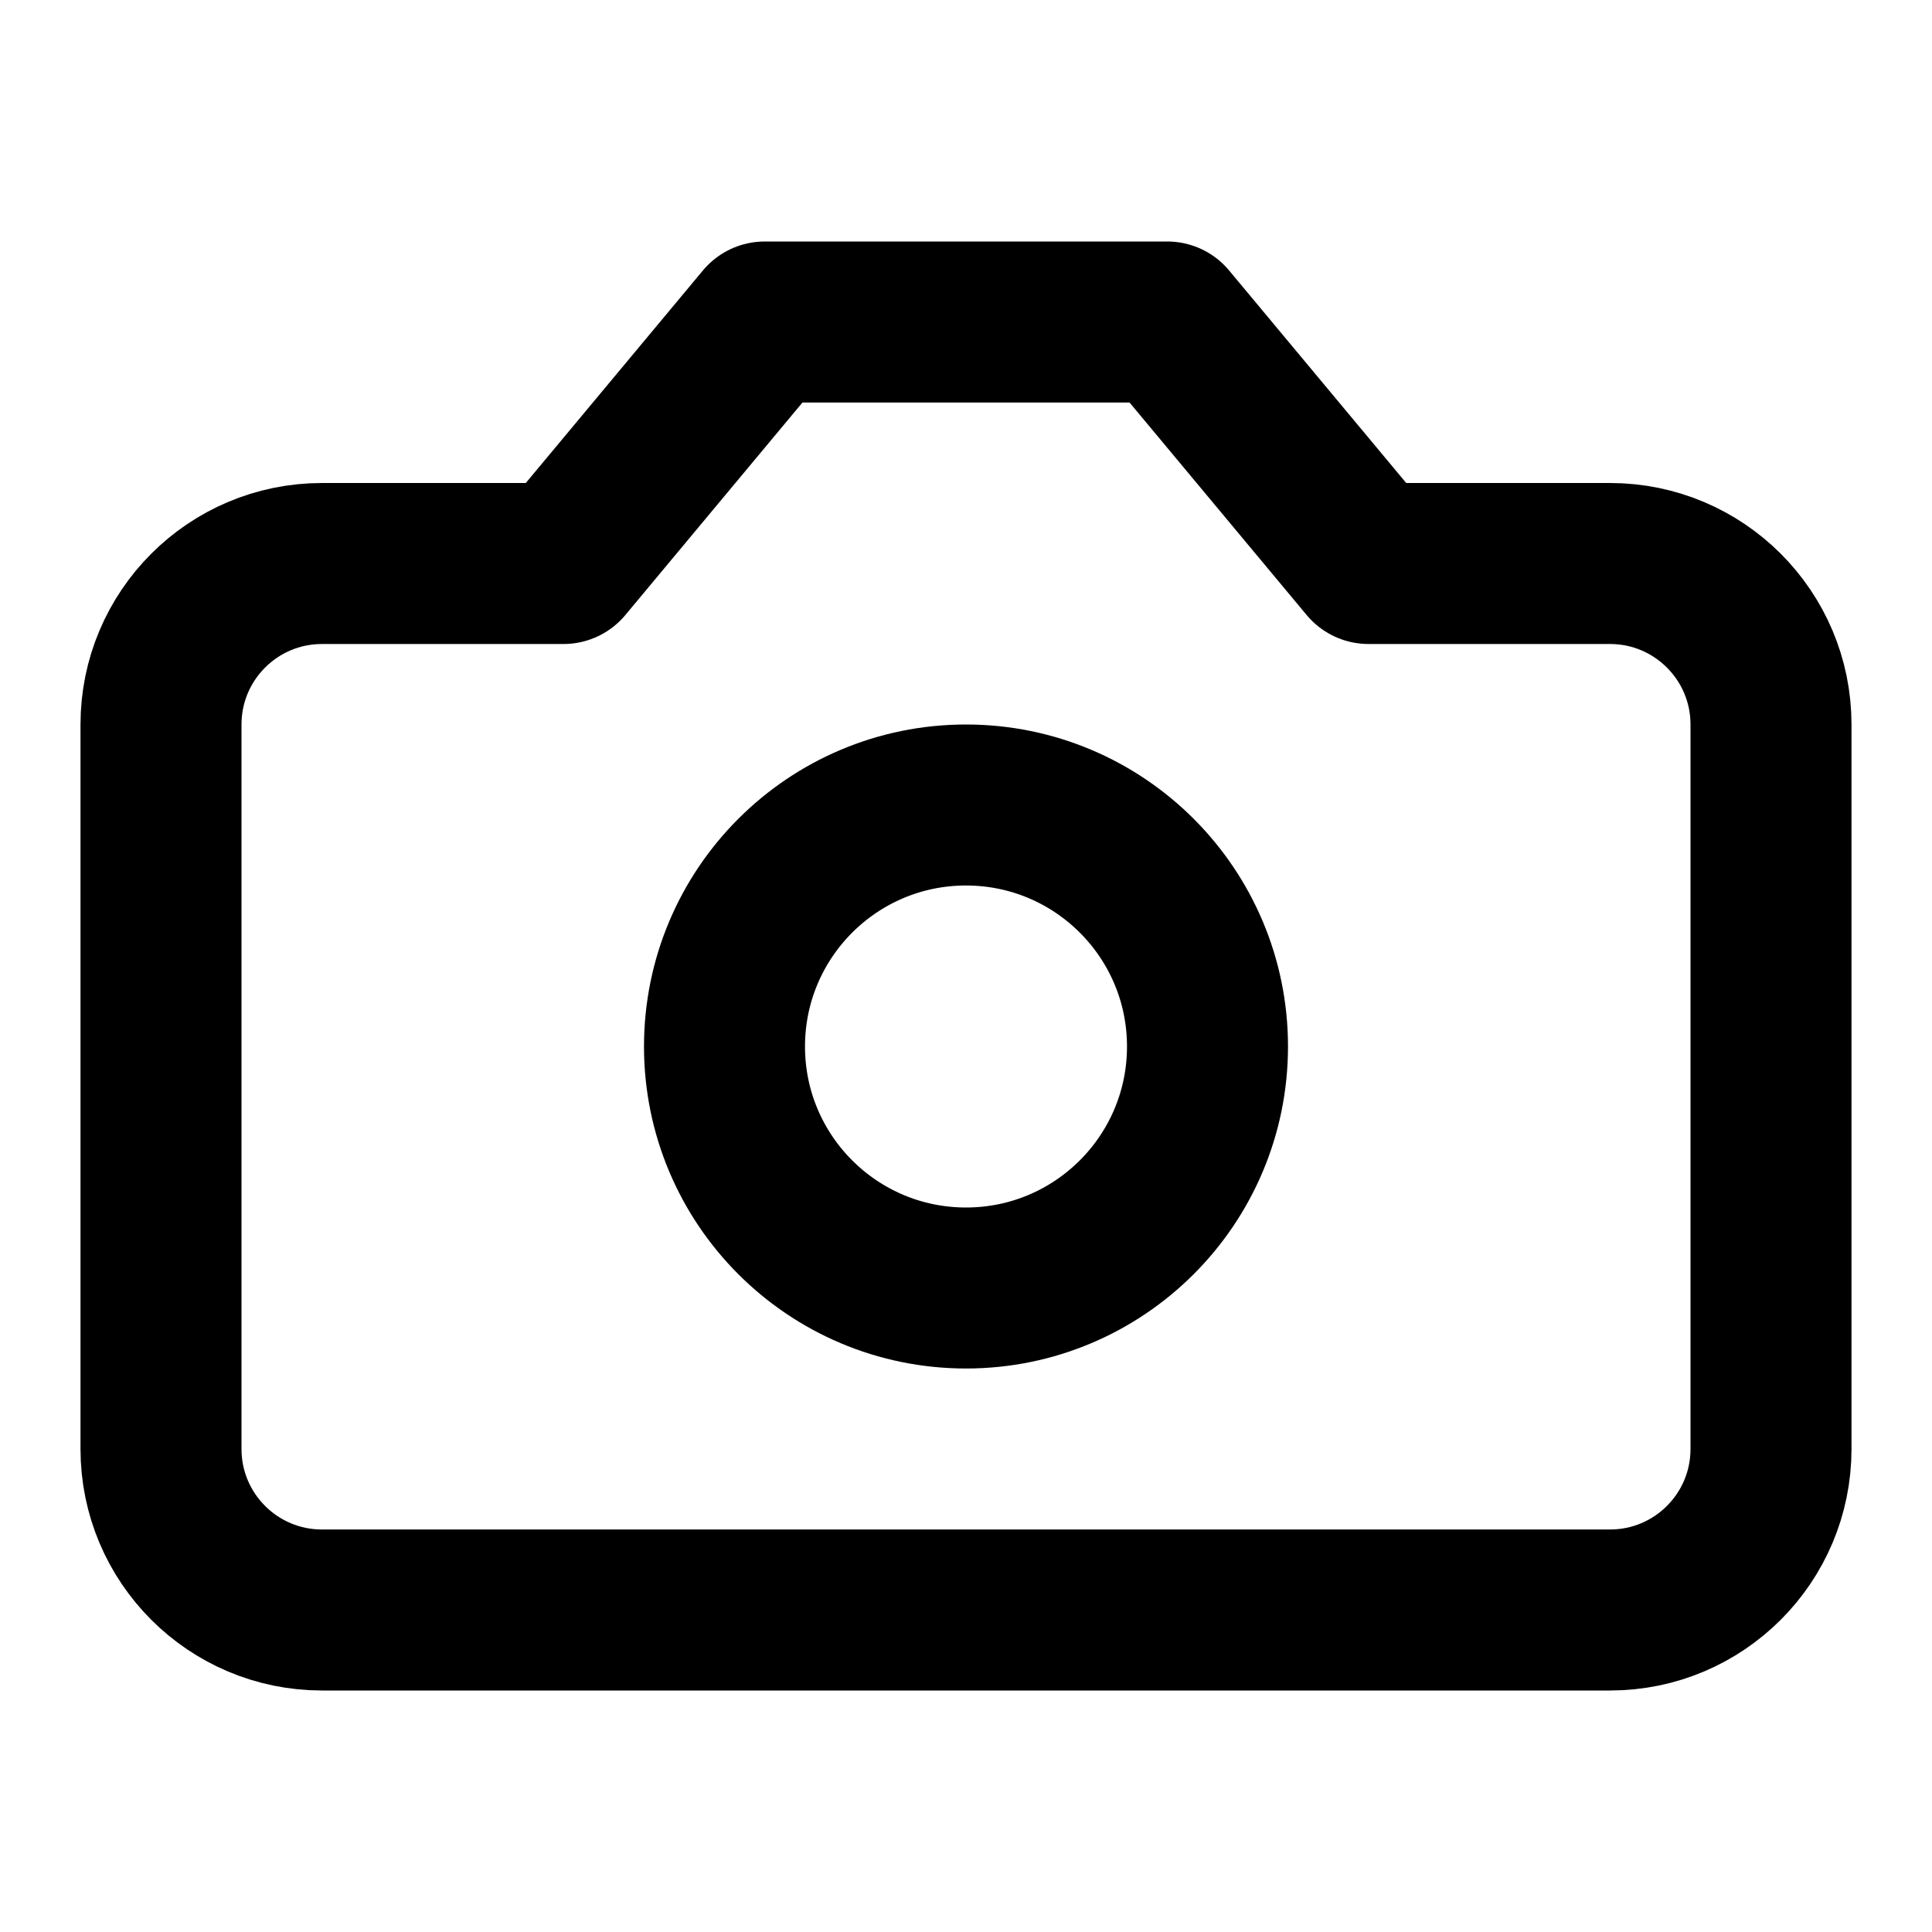
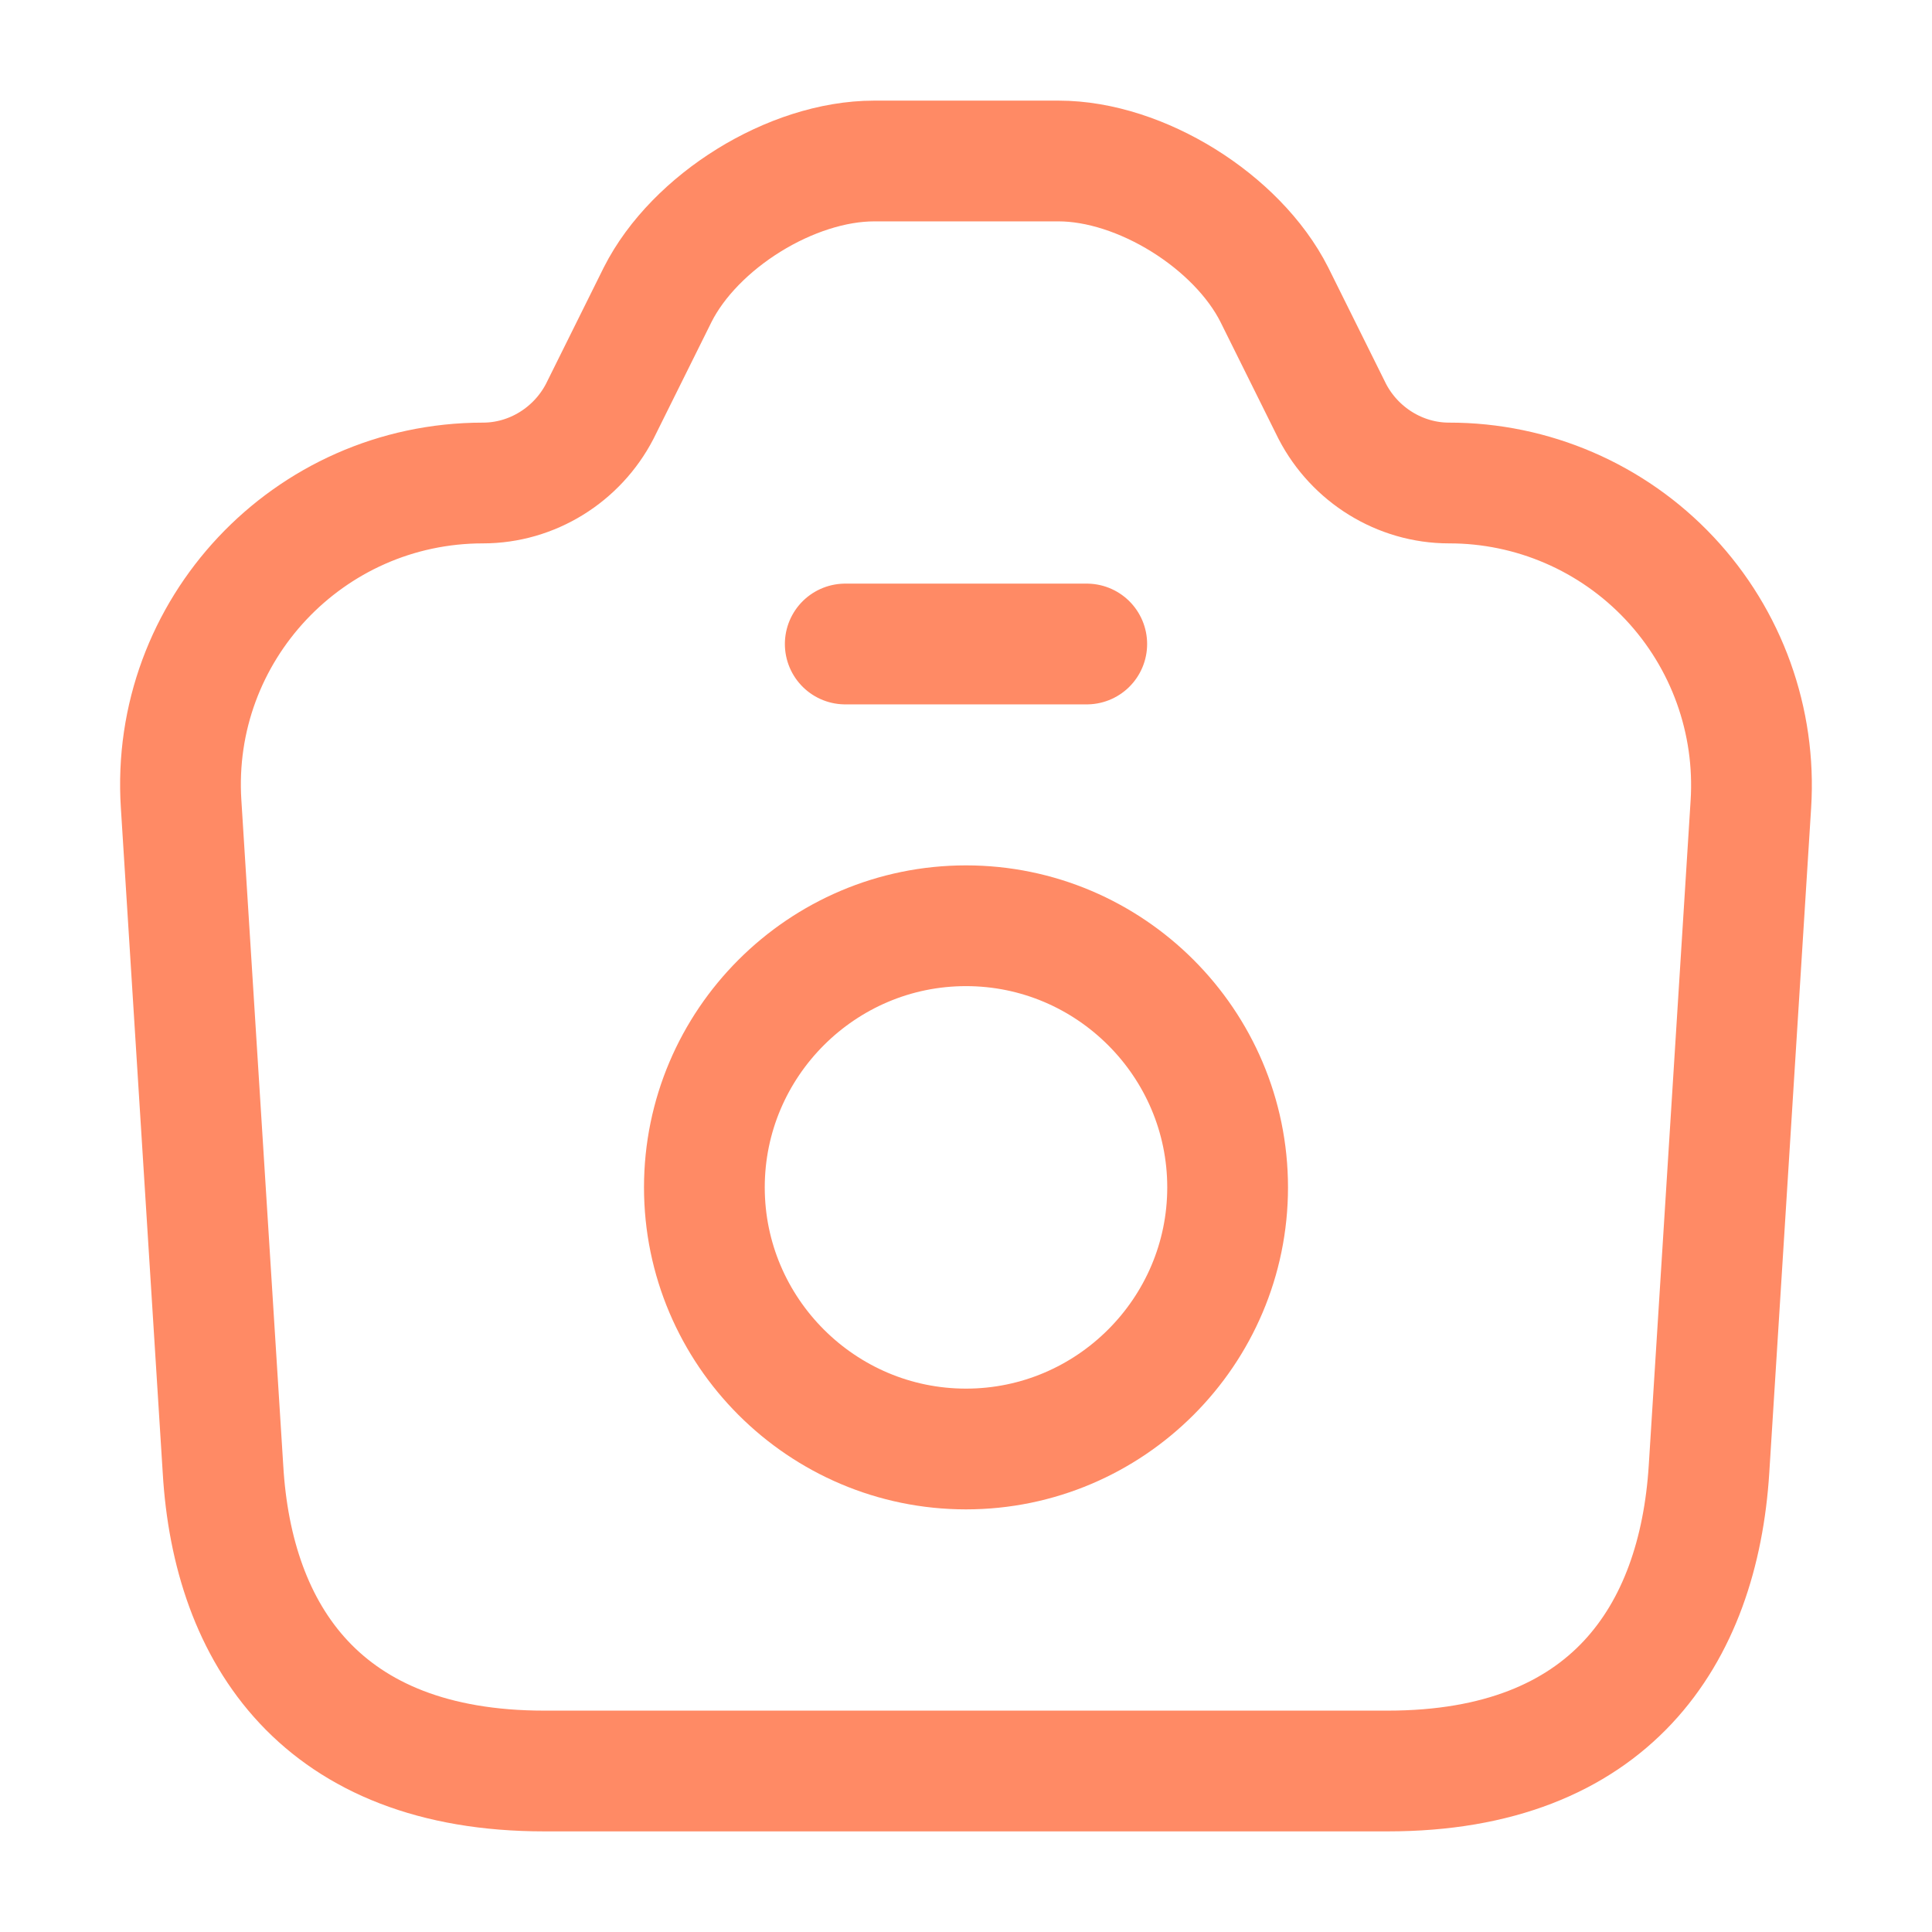
- <svg xmlns="http://www.w3.org/2000/svg" width="24" height="24" viewBox="0 0 24 24" fill="none" stroke="currentColor" stroke-width="2" stroke-linecap="round" stroke-linejoin="round" class="lucide lucide-camera">
-   <path d="M14.5 4h-5L7 7H4a2 2 0 0 0-2 2v9a2 2 0 0 0 2 2h16a2 2 0 0 0 2-2V9a2 2 0 0 0-2-2h-3l-2.5-3z" />
-   <circle cx="12" cy="13" r="3" />
+ <svg xmlns="http://www.w3.org/2000/svg" width="32" height="32" viewBox="0 0 24 24" fill="none">
+   <path d="M6.76 22h10.48c2.76 0 3.86-1.69 3.99-3.75l.52-8.26A3.753 3.753 0 0 0 18 6c-.61 0-1.17-.35-1.45-.89l-.72-1.45C15.37 2.75 14.17 2 13.15 2h-2.29c-1.03 0-2.23.75-2.69 1.66l-.72 1.45C7.17 5.65 6.61 6 6 6 3.83 6 2.11 7.83 2.25 9.99l.52 8.26C2.89 20.31 4 22 6.76 22ZM10.5 8h3" stroke="#FF8A65" stroke-width="1.5" stroke-linecap="round" stroke-linejoin="round" />
+   <path d="M12 18c1.79 0 3.25-1.46 3.25-3.25S13.79 11.5 12 11.5s-3.25 1.46-3.25 3.25S10.21 18 12 18Z" stroke="#FF8A65" stroke-width="1.5" stroke-linecap="round" stroke-linejoin="round" />
</svg>
